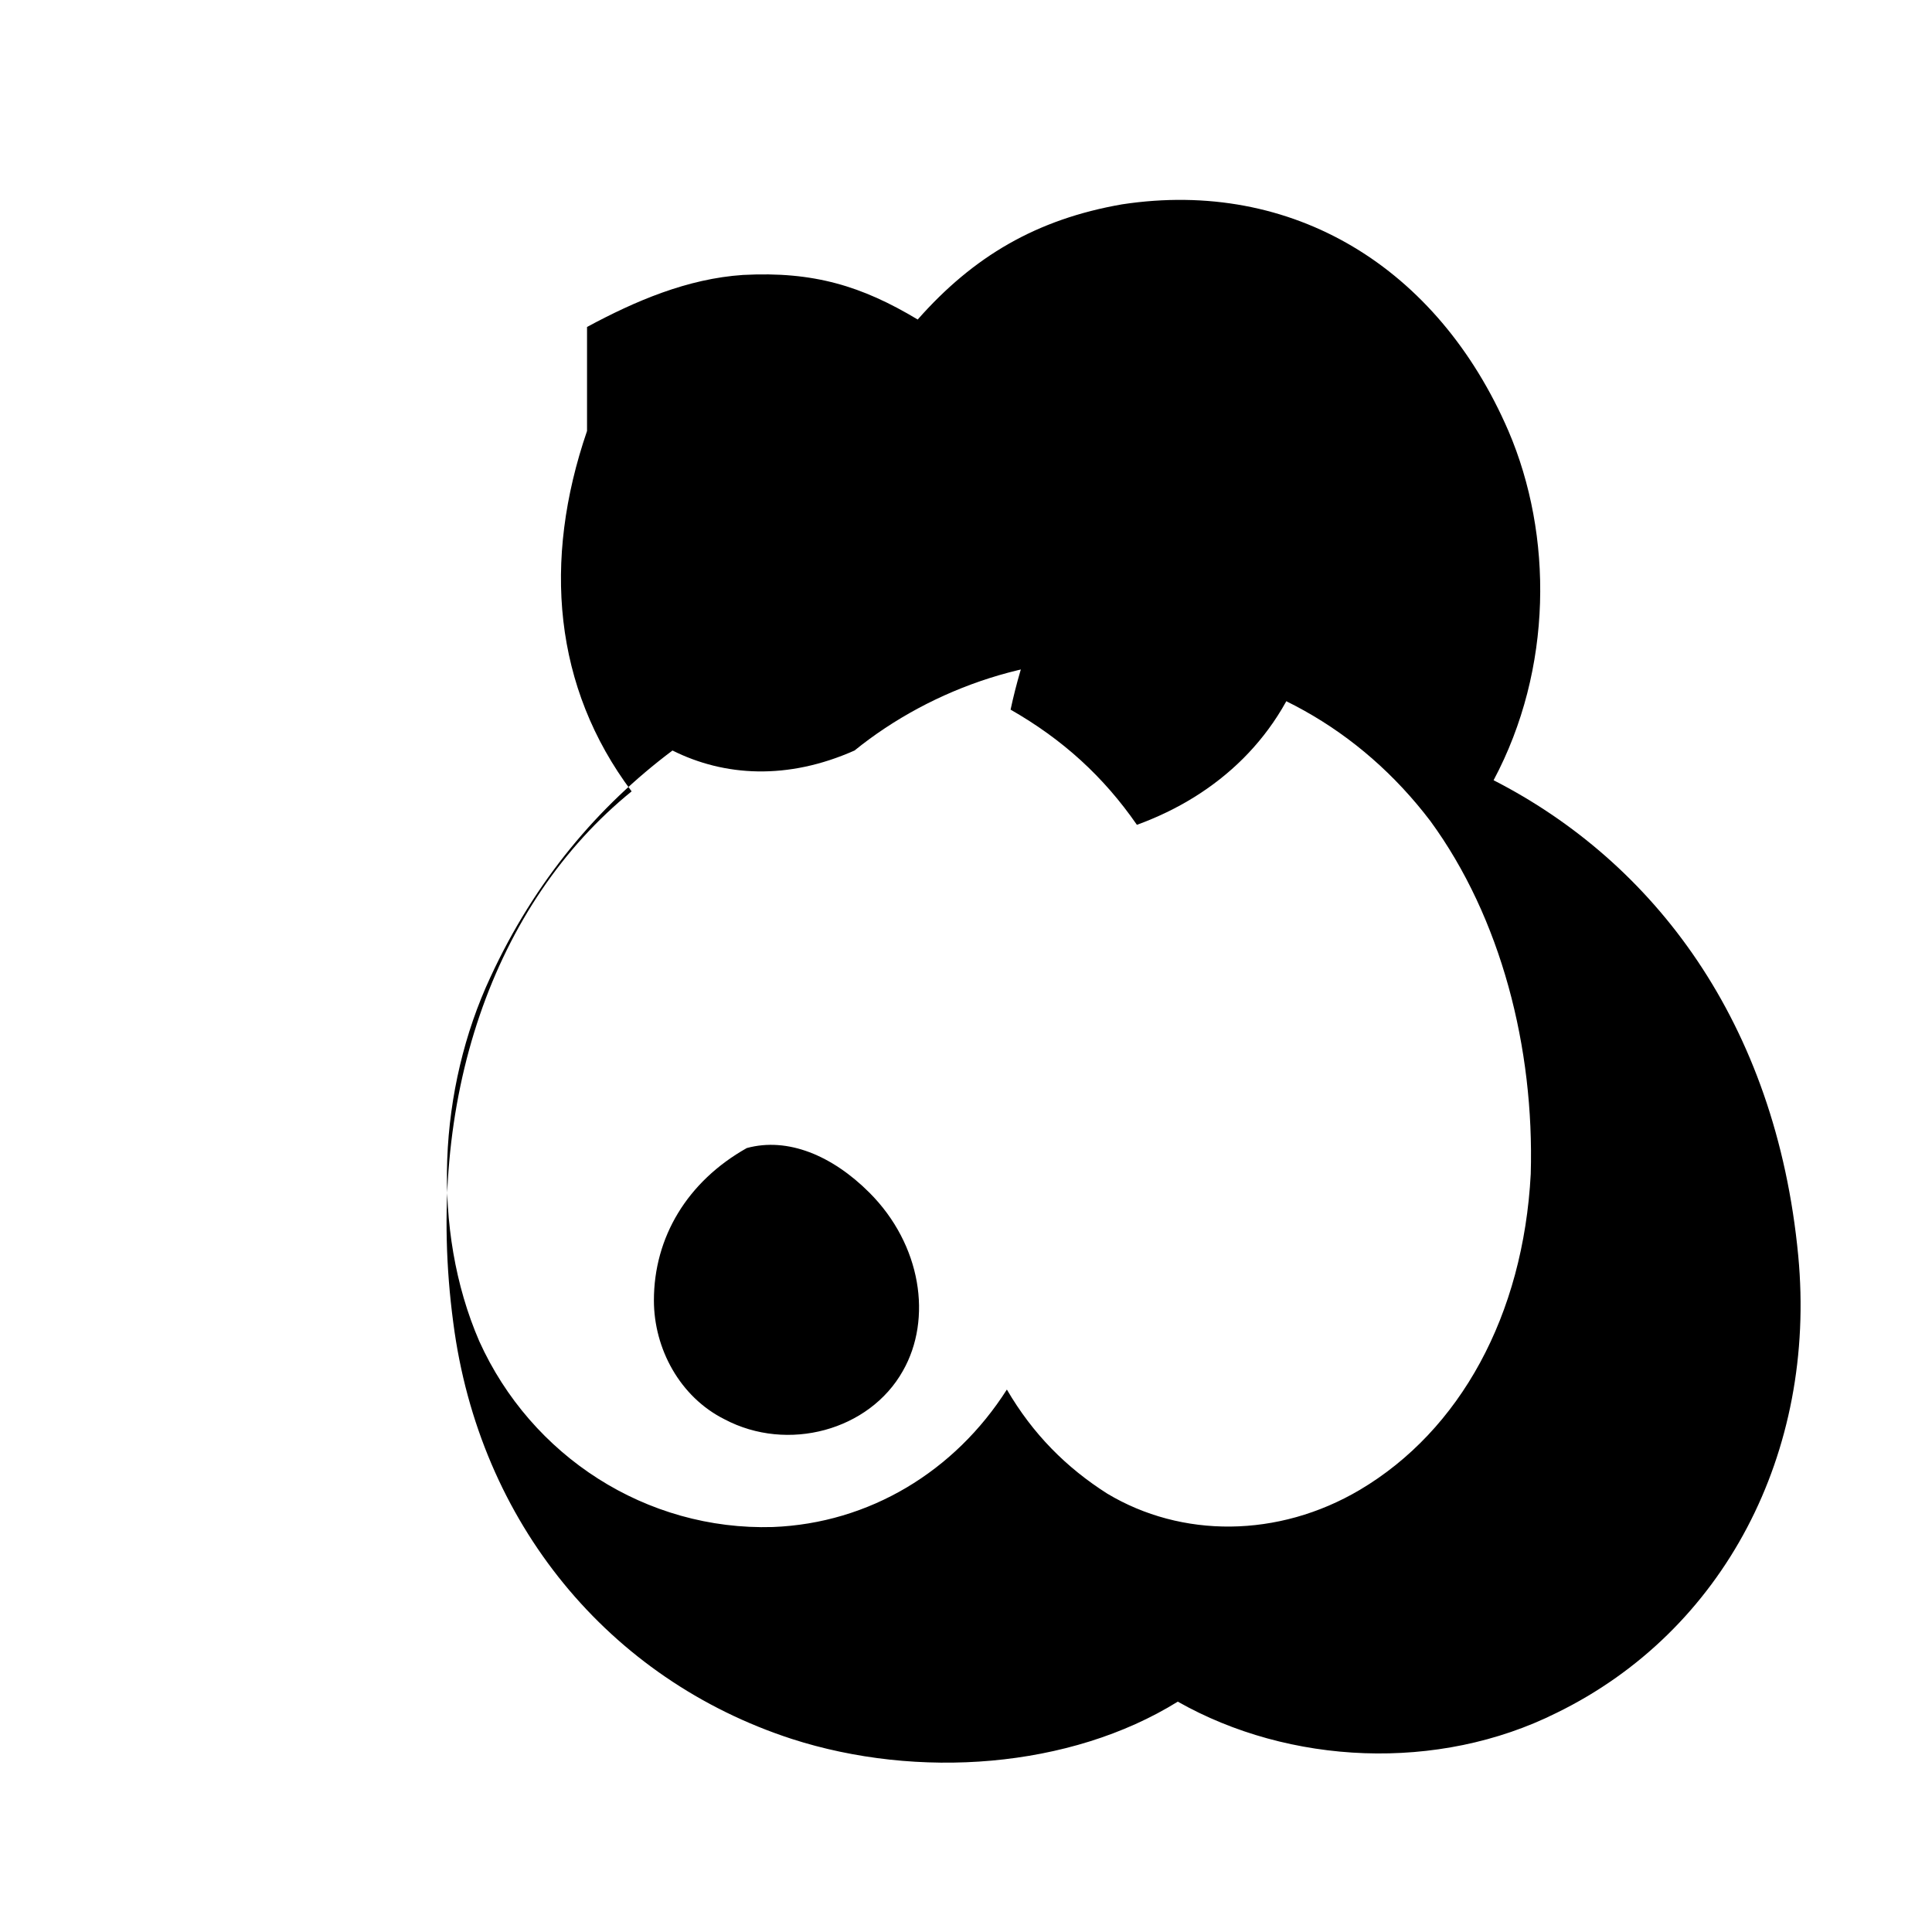
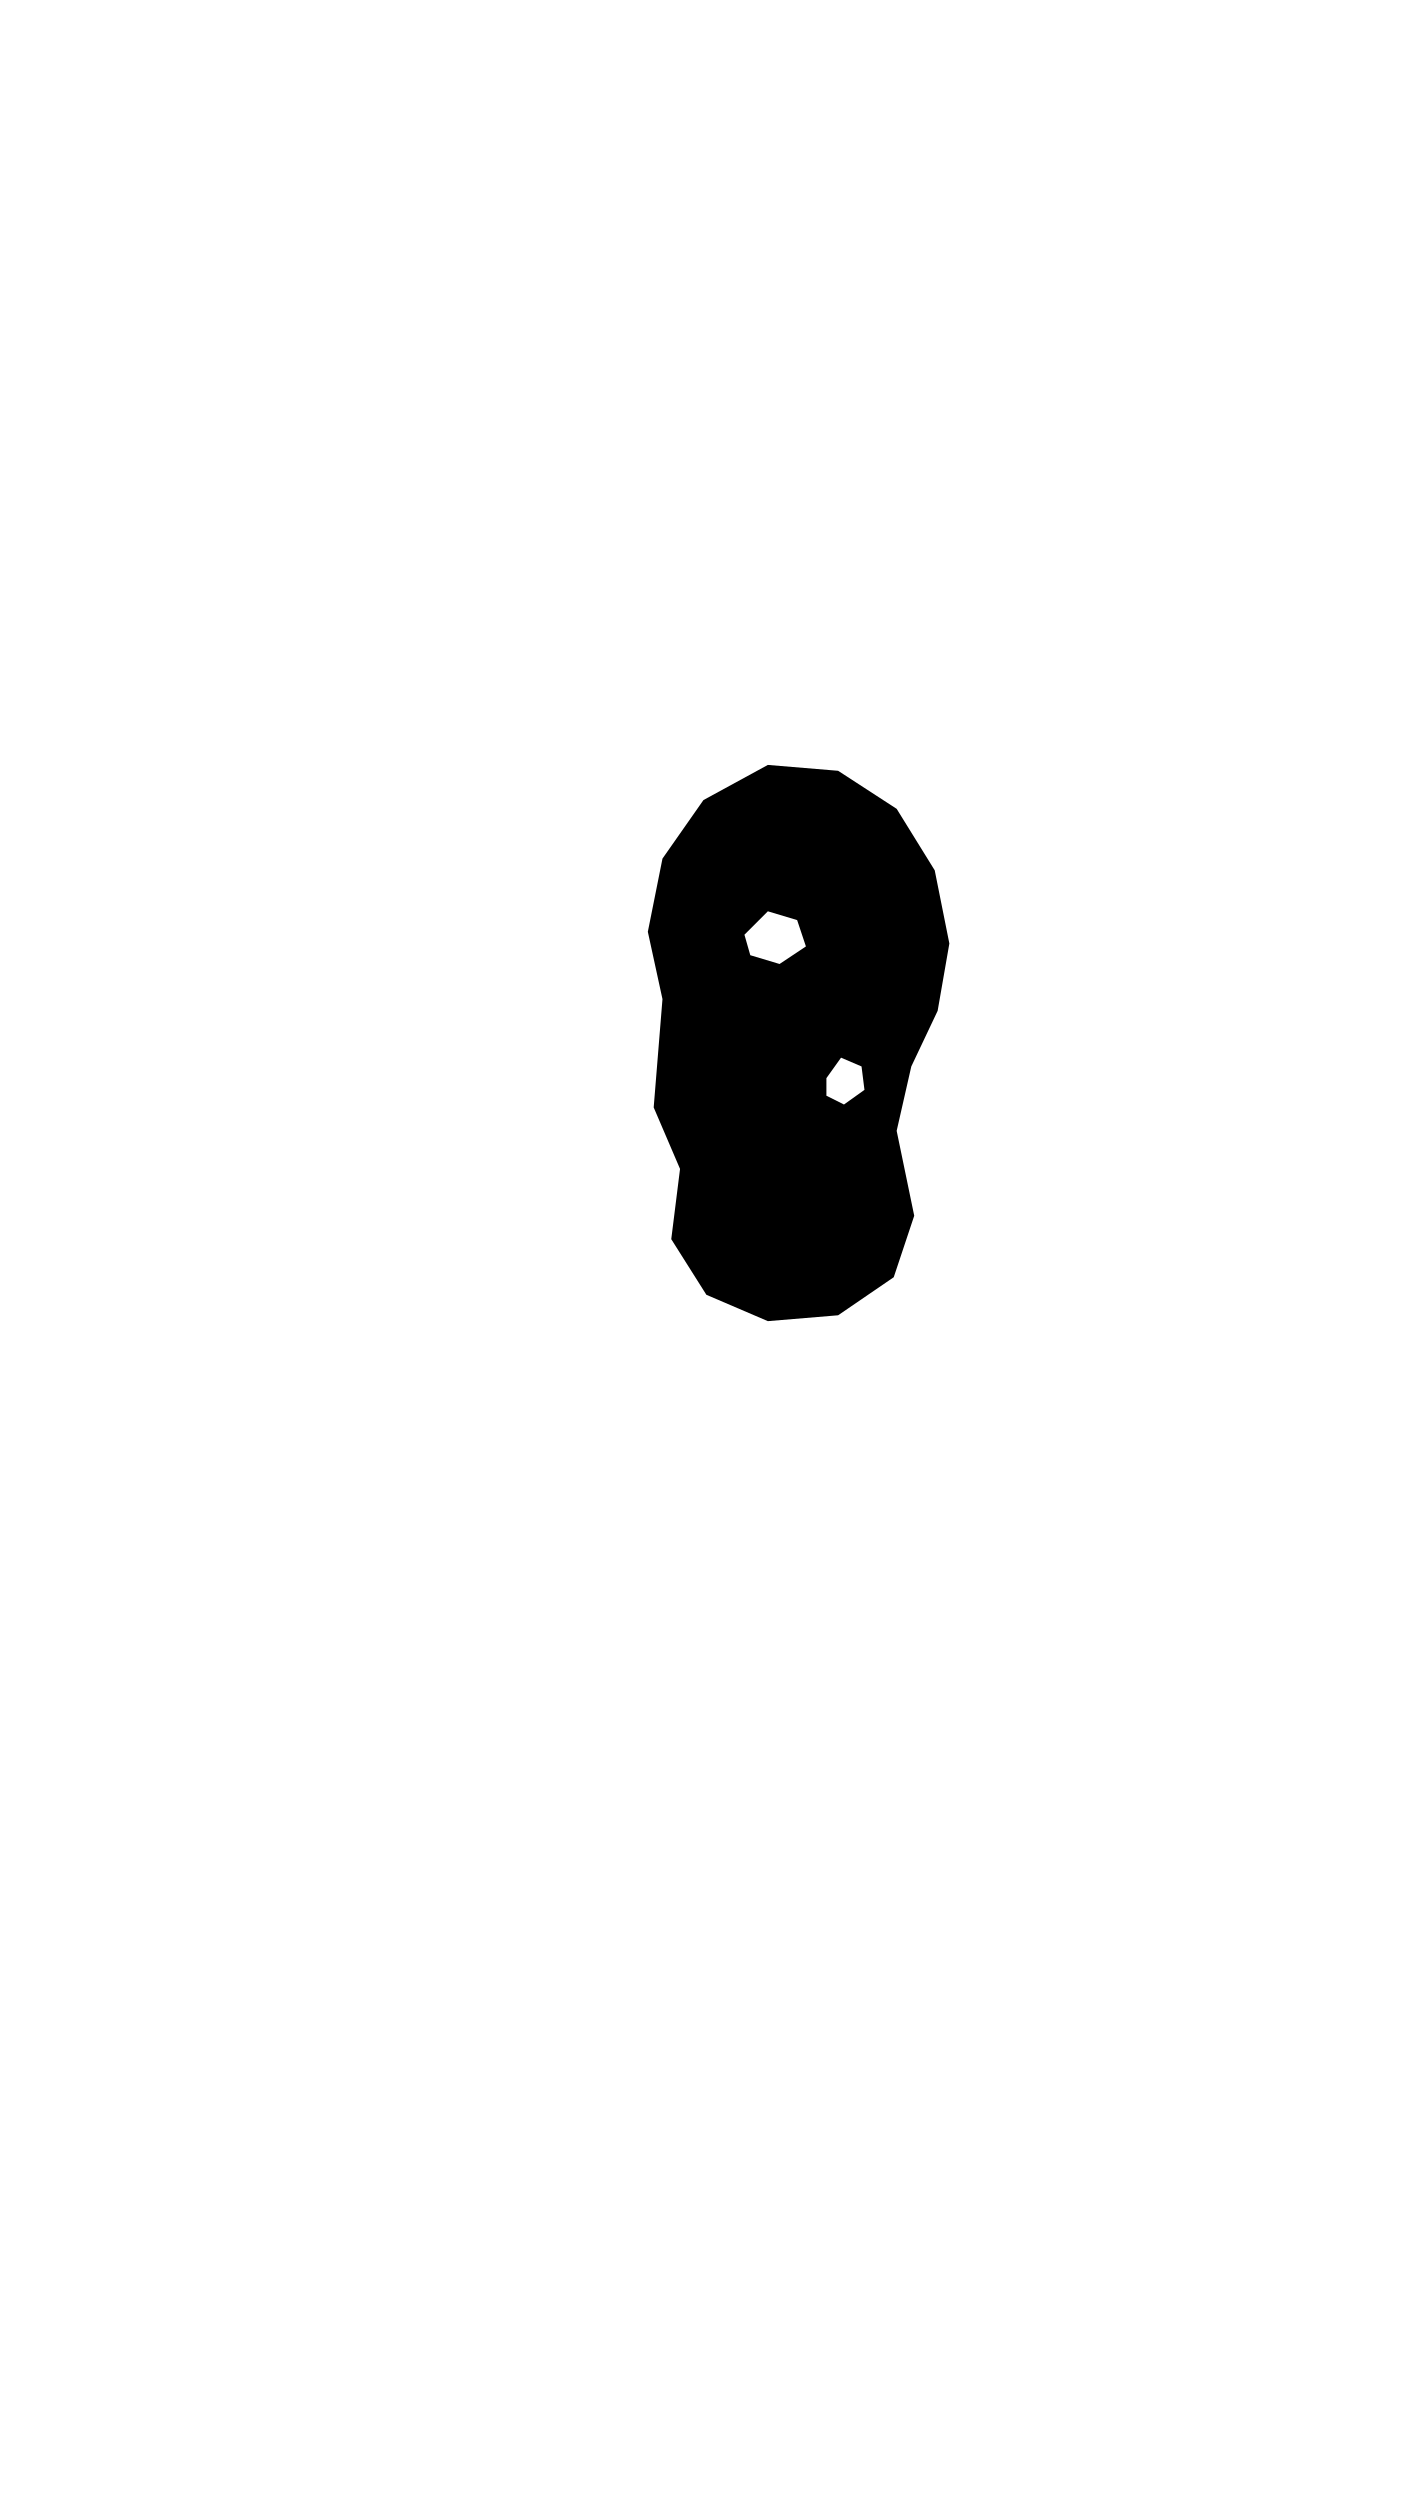
- <svg xmlns="http://www.w3.org/2000/svg" viewBox="0 0 520 520" role="img" aria-labelledby="title">
-   <path fill="currentColor" fill-rule="evenodd" d="M158 116c-12 35-9 69 12 97-37 30-56 83-48 143 7 54 42 96 91 112 34 11 75 8 104-10 30 17 70 19 102 3 45-22 70-70 65-123-6-63-39-106-82-128 16-30 16-66 4-94-19-44-58-68-104-61-23 4-40 14-55 31-15-9-28-13-47-12-15 1-29 7-42 14Zm72 86c21-17 50-27 78-24 31 3 58 18 77 43 19 26 28 61 27 95-2 38-19 69-46 85-22 13-48 13-68 1-11-7-20-16-27-28-14 22-37 36-63 37-34 1-65-19-79-50-13-30-11-68 3-98 12-26 29-46 49-61 14 7 31 8 49 0Zm-29 107c-16 9-25 24-25 41 0 13 7 26 19 32 17 9 39 3 48-13 8-14 5-34-9-48-10-10-22-15-33-12Z" />
-   <path fill="currentColor" d="M346 111c11 21 12 43 6 64-7 23-24 39-46 47-9-13-20-23-34-31 6-28 20-53 40-69 12-10 22-14 34-11Z" />
+ <svg xmlns="http://www.w3.org/2000/svg" viewBox="0 0 480 854" role="img" aria-labelledby="title" data-coordinate-system="shadow-loom-stage-480x854">
+   <path fill="currentColor" fill-rule="evenodd" clip-rule="evenodd" d="M 226.3 341.3 L 221.3 318.3 L 226.3 293.3 L 240.3 273.3 L 262.3 261.3 L 286.3 263.3 L 306.3 276.3 L 319.3 297.3 L 324.3 322.3 L 320.3 345.3 L 311.3 364.3 L 306.3 386.3 L 312.3 415.3 L 305.3 436.3 L 286.3 449.3 L 262.3 451.3 L 241.3 442.3 L 229.3 423.3 L 232.3 399.3 L 223.3 378.3 Z M 254.3 319.3 L 262.3 311.3 L 272.3 314.3 L 275.3 323.3 L 266.3 329.3 L 256.3 326.3 Z M 282.3 368.3 L 287.3 361.3 L 294.3 364.3 L 295.3 372.3 L 288.3 377.3 L 282.3 374.3 Z" />
</svg>
